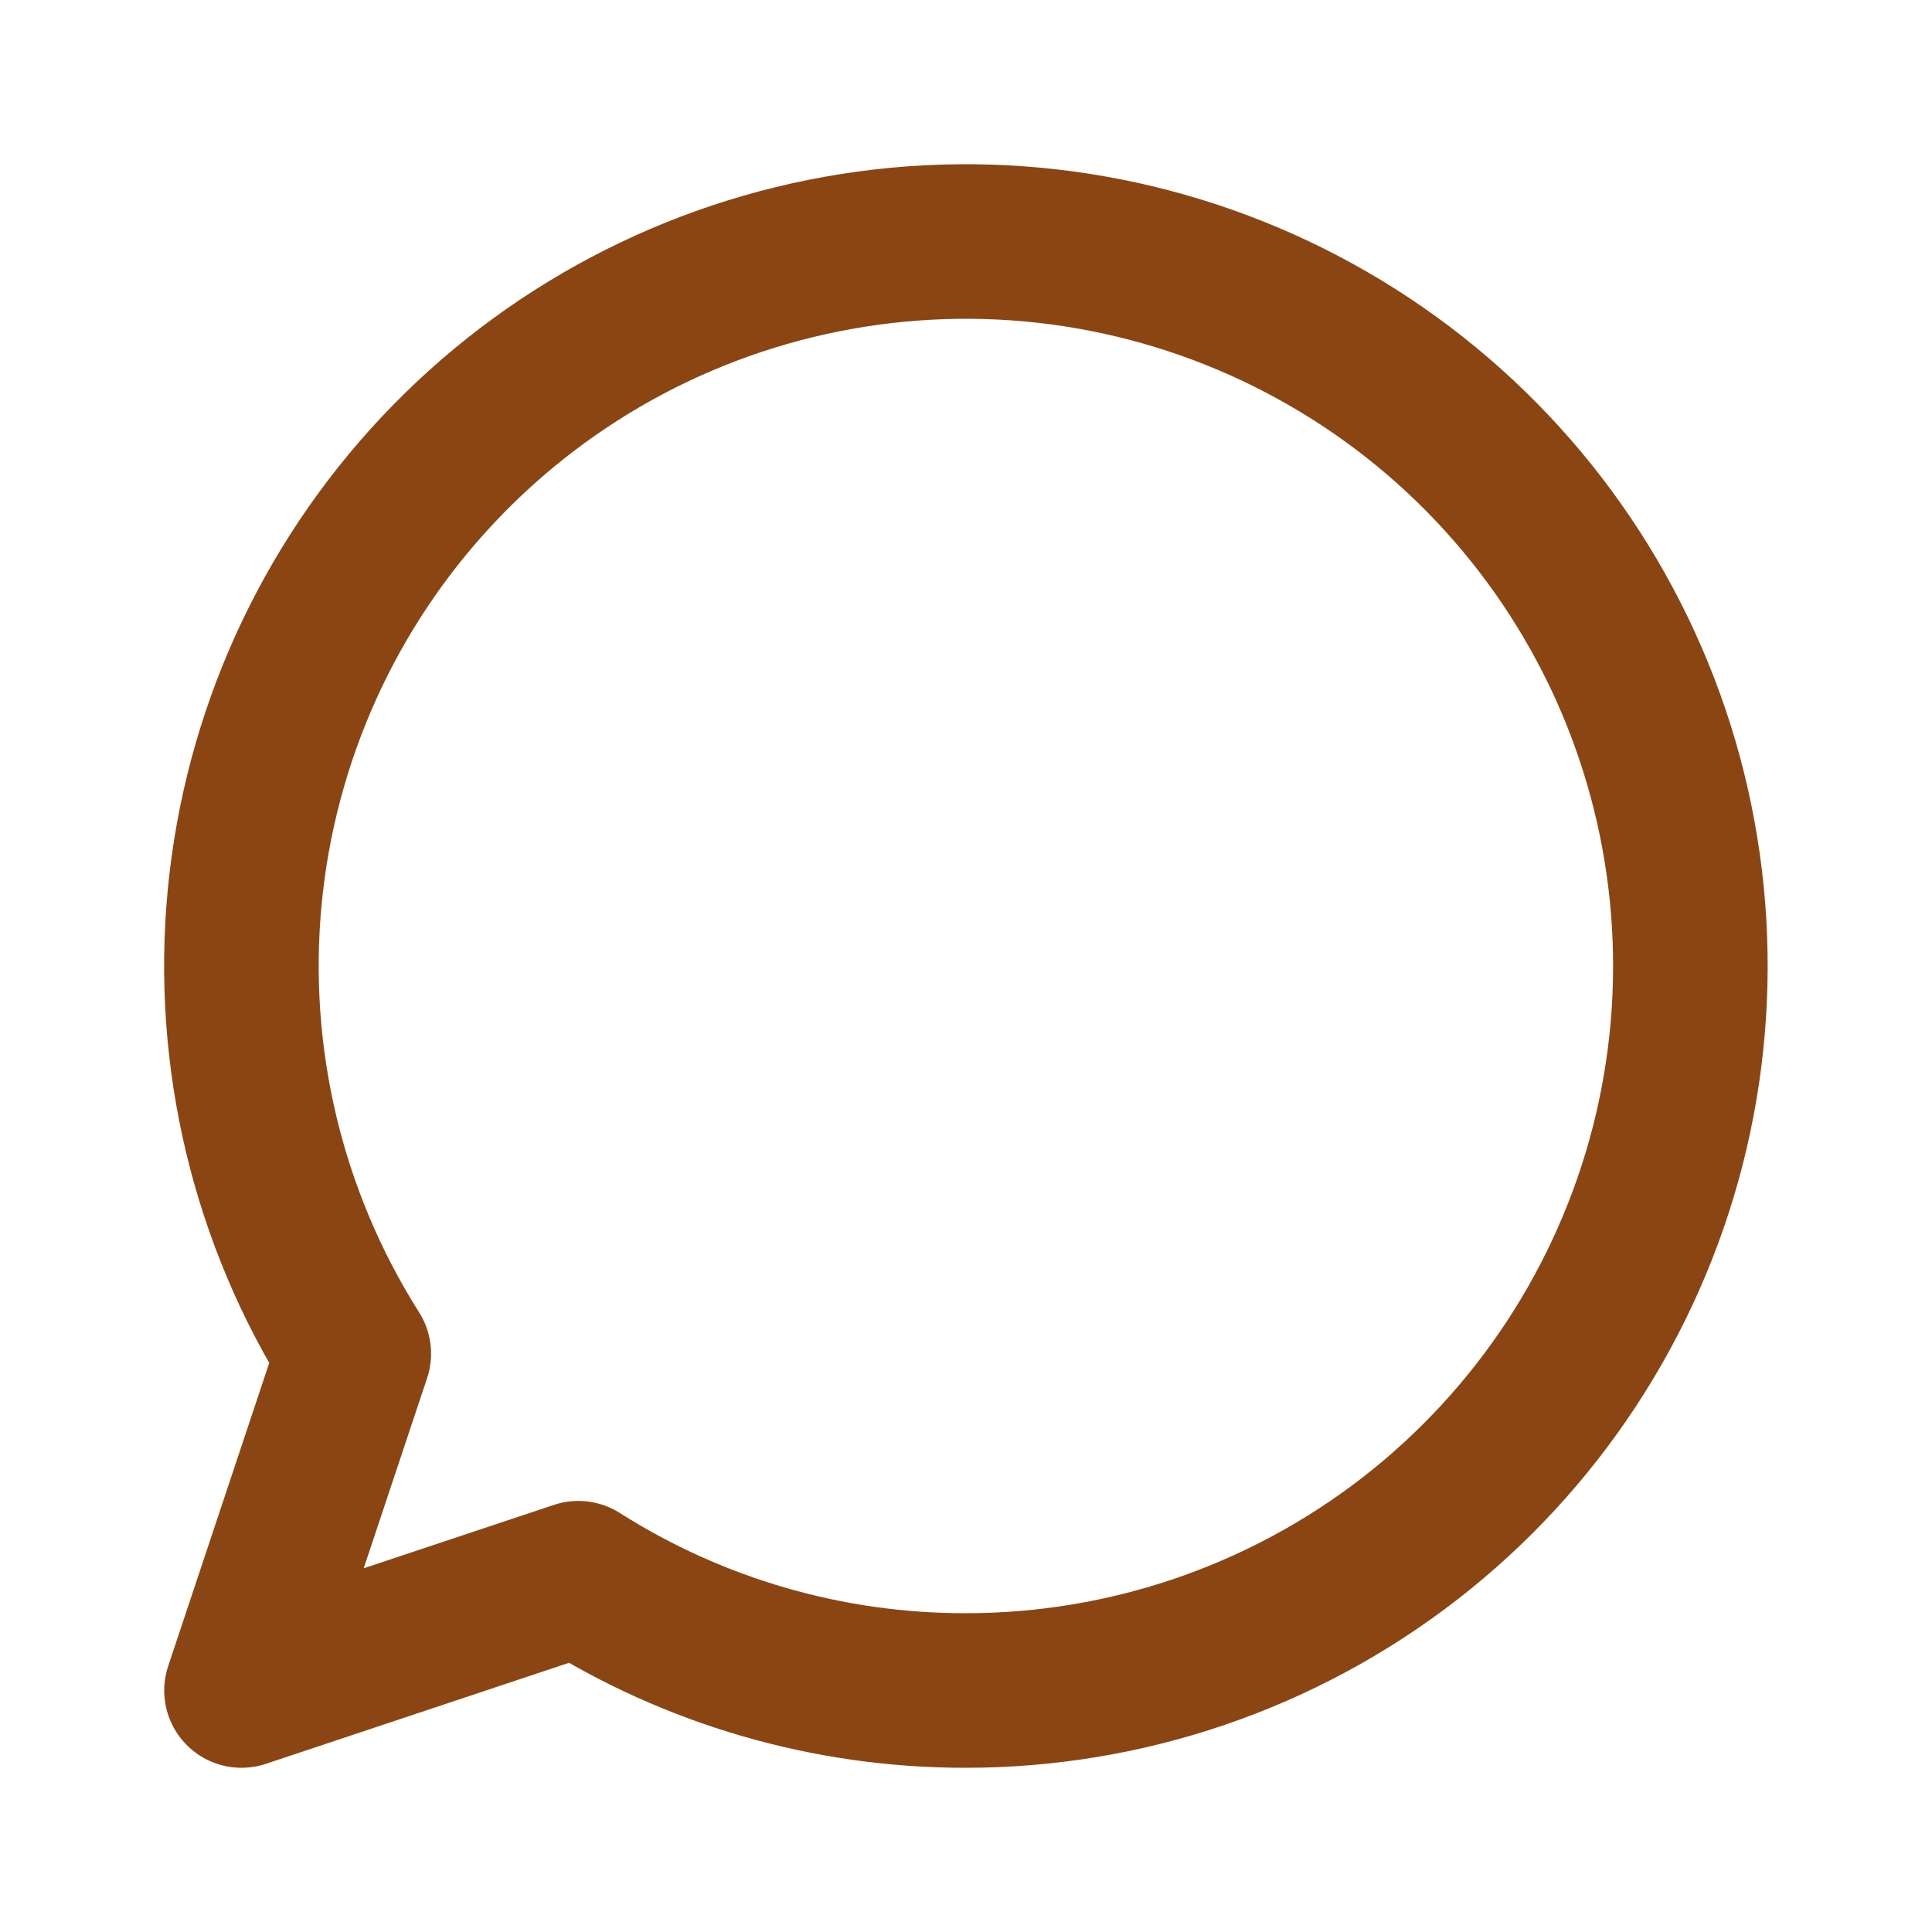
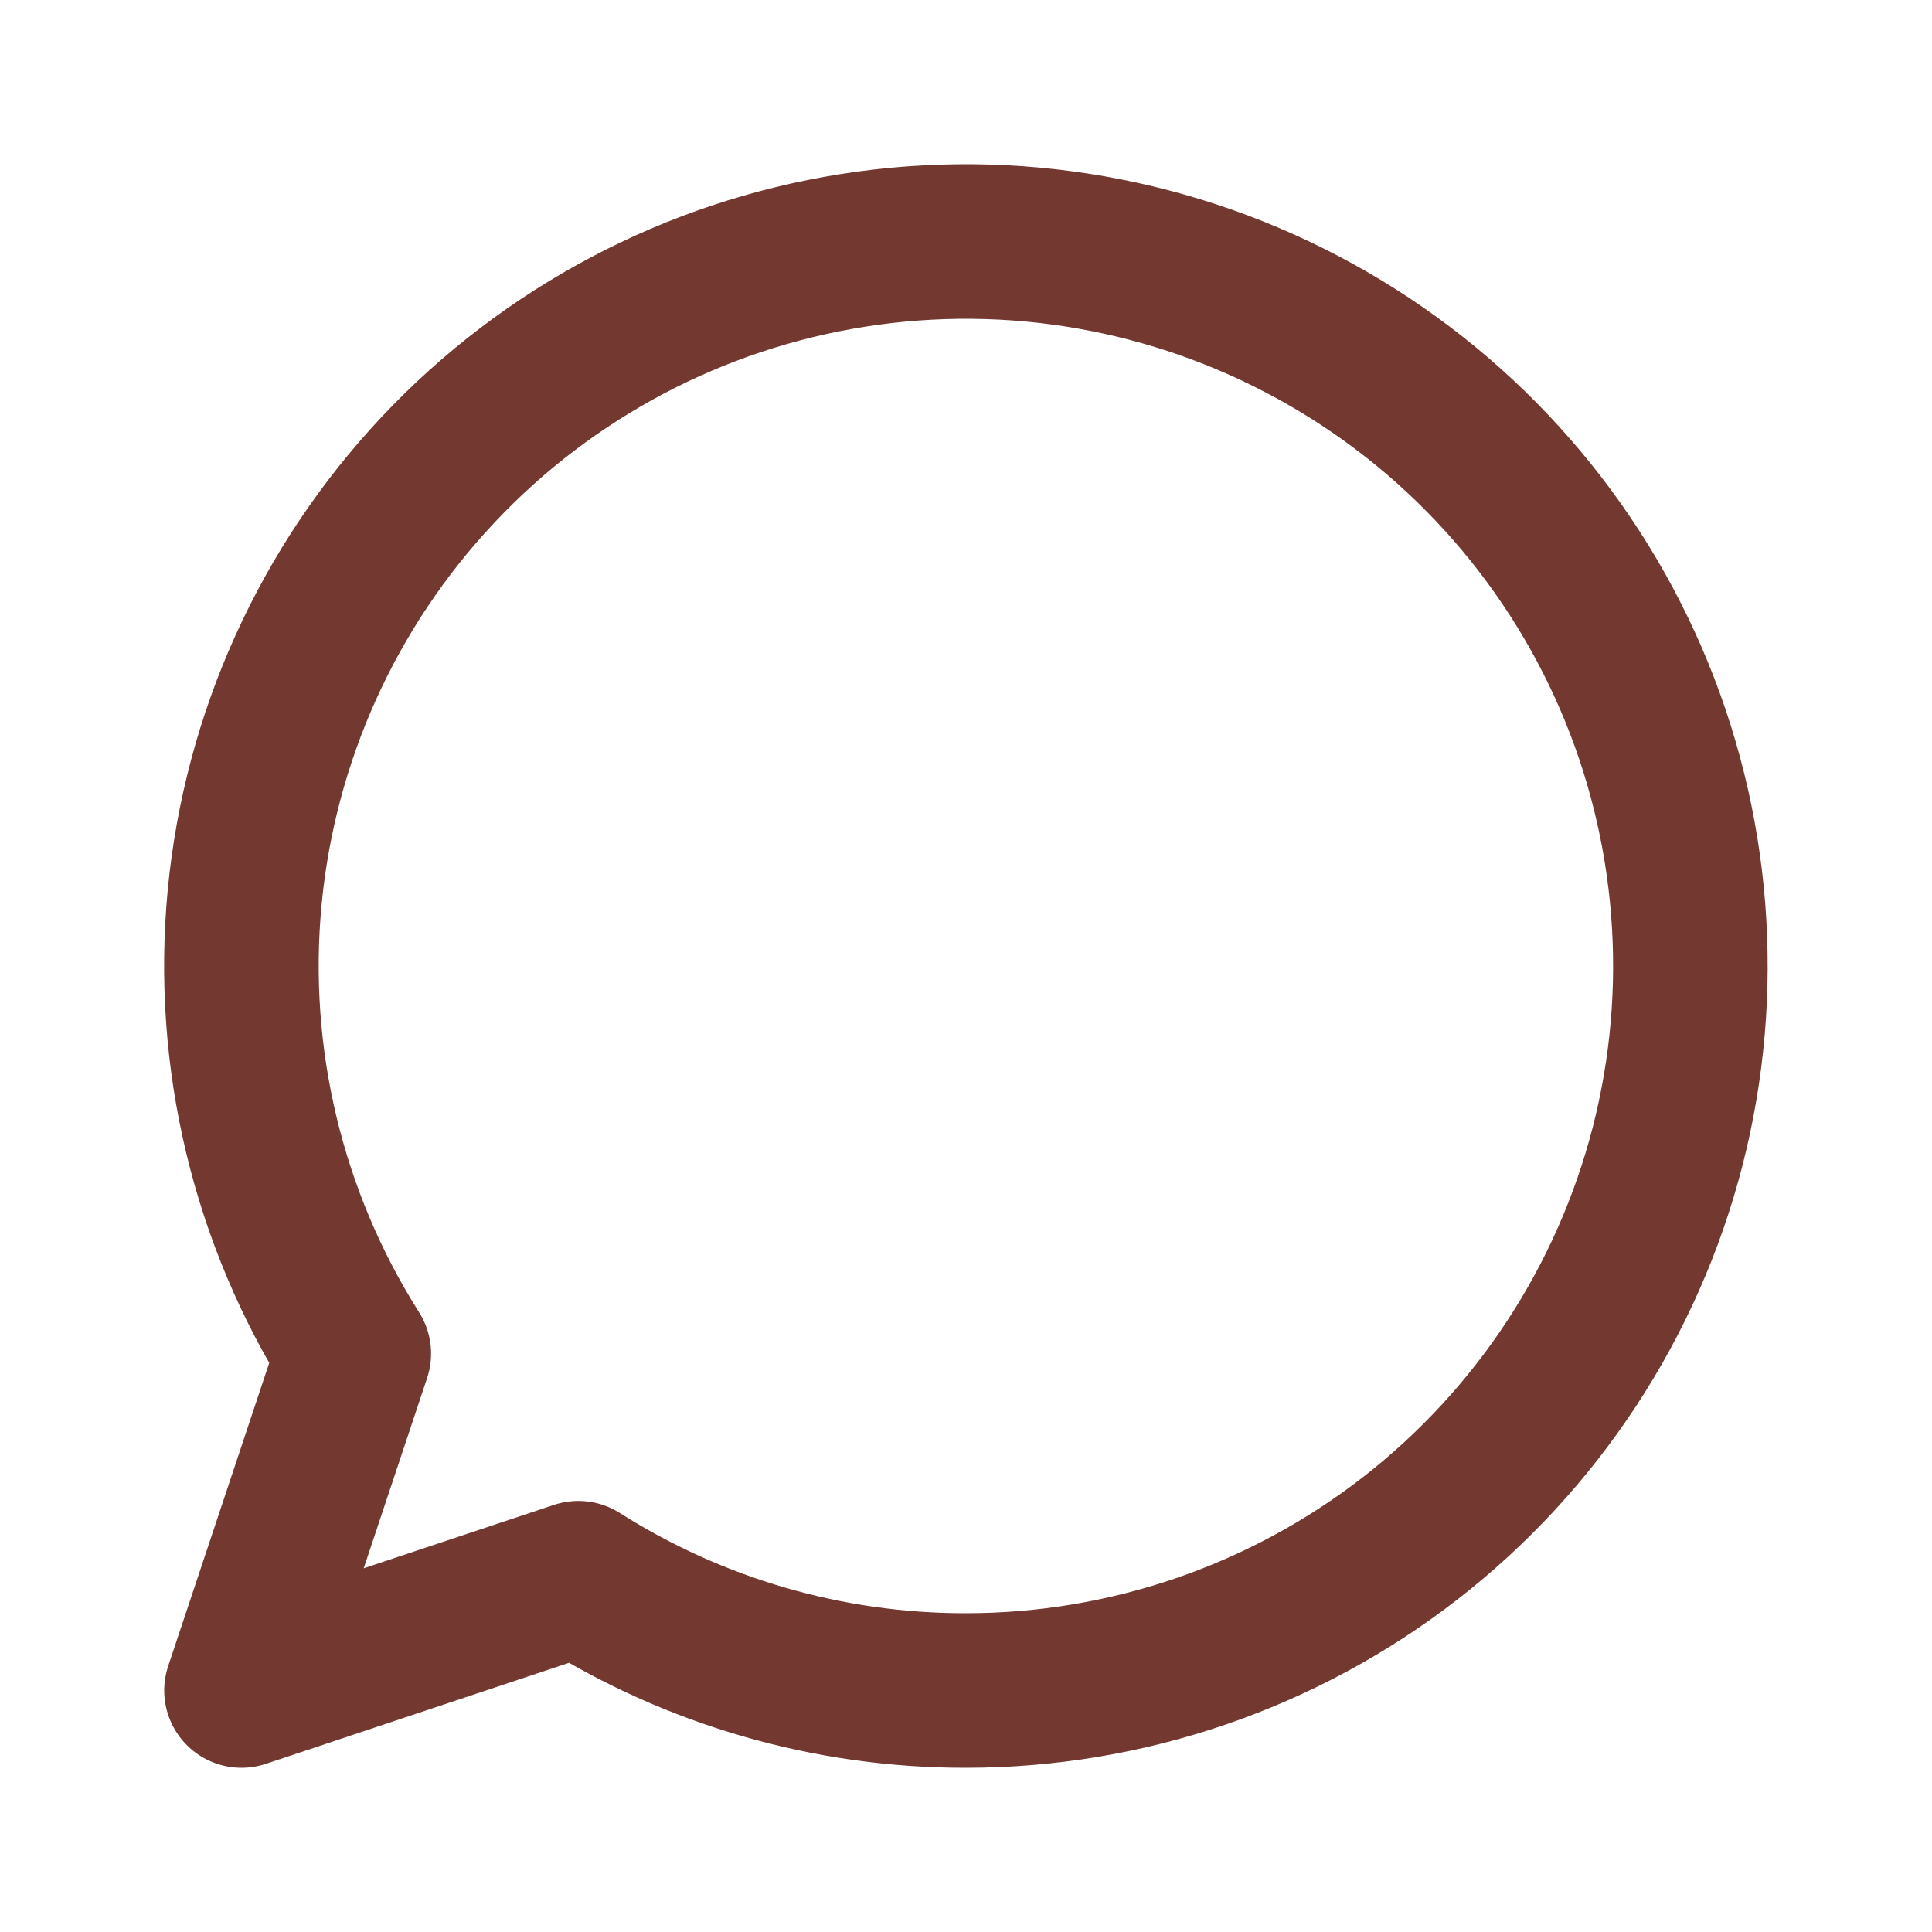
<svg xmlns="http://www.w3.org/2000/svg" width="25" height="25" viewBox="0 0 25 25" fill="none">
-   <path d="M18.245 19.908C16.601 21.183 14.58 21.875 12.5 21.875C10.724 21.878 8.984 21.374 7.484 20.422L3.125 21.875L4.578 17.516C3.465 15.758 2.969 13.681 3.166 11.61C3.364 9.539 4.244 7.593 5.669 6.078C7.094 4.562 8.983 3.564 11.037 3.24C13.092 2.915 15.196 3.284 17.018 4.287C18.841 5.289 20.278 6.87 21.104 8.779C21.929 10.688 22.096 12.818 21.579 14.833C21.061 16.847 19.888 18.633 18.245 19.908Z" stroke="#8B4513" stroke-width="2" stroke-linecap="round" stroke-linejoin="round" />
+   <path d="M18.245 19.908C16.601 21.183 14.58 21.875 12.5 21.875C10.724 21.878 8.984 21.374 7.484 20.422L3.125 21.875L4.578 17.516C3.465 15.758 2.969 13.681 3.166 11.61C3.364 9.539 4.244 7.593 5.669 6.078C7.094 4.562 8.983 3.564 11.037 3.24C13.092 2.915 15.196 3.284 17.018 4.287C18.841 5.289 20.278 6.87 21.104 8.779C21.929 10.688 22.096 12.818 21.579 14.833C21.061 16.847 19.888 18.633 18.245 19.908Z" stroke="#733830" stroke-width="2" stroke-linecap="round" stroke-linejoin="round" />
</svg>
